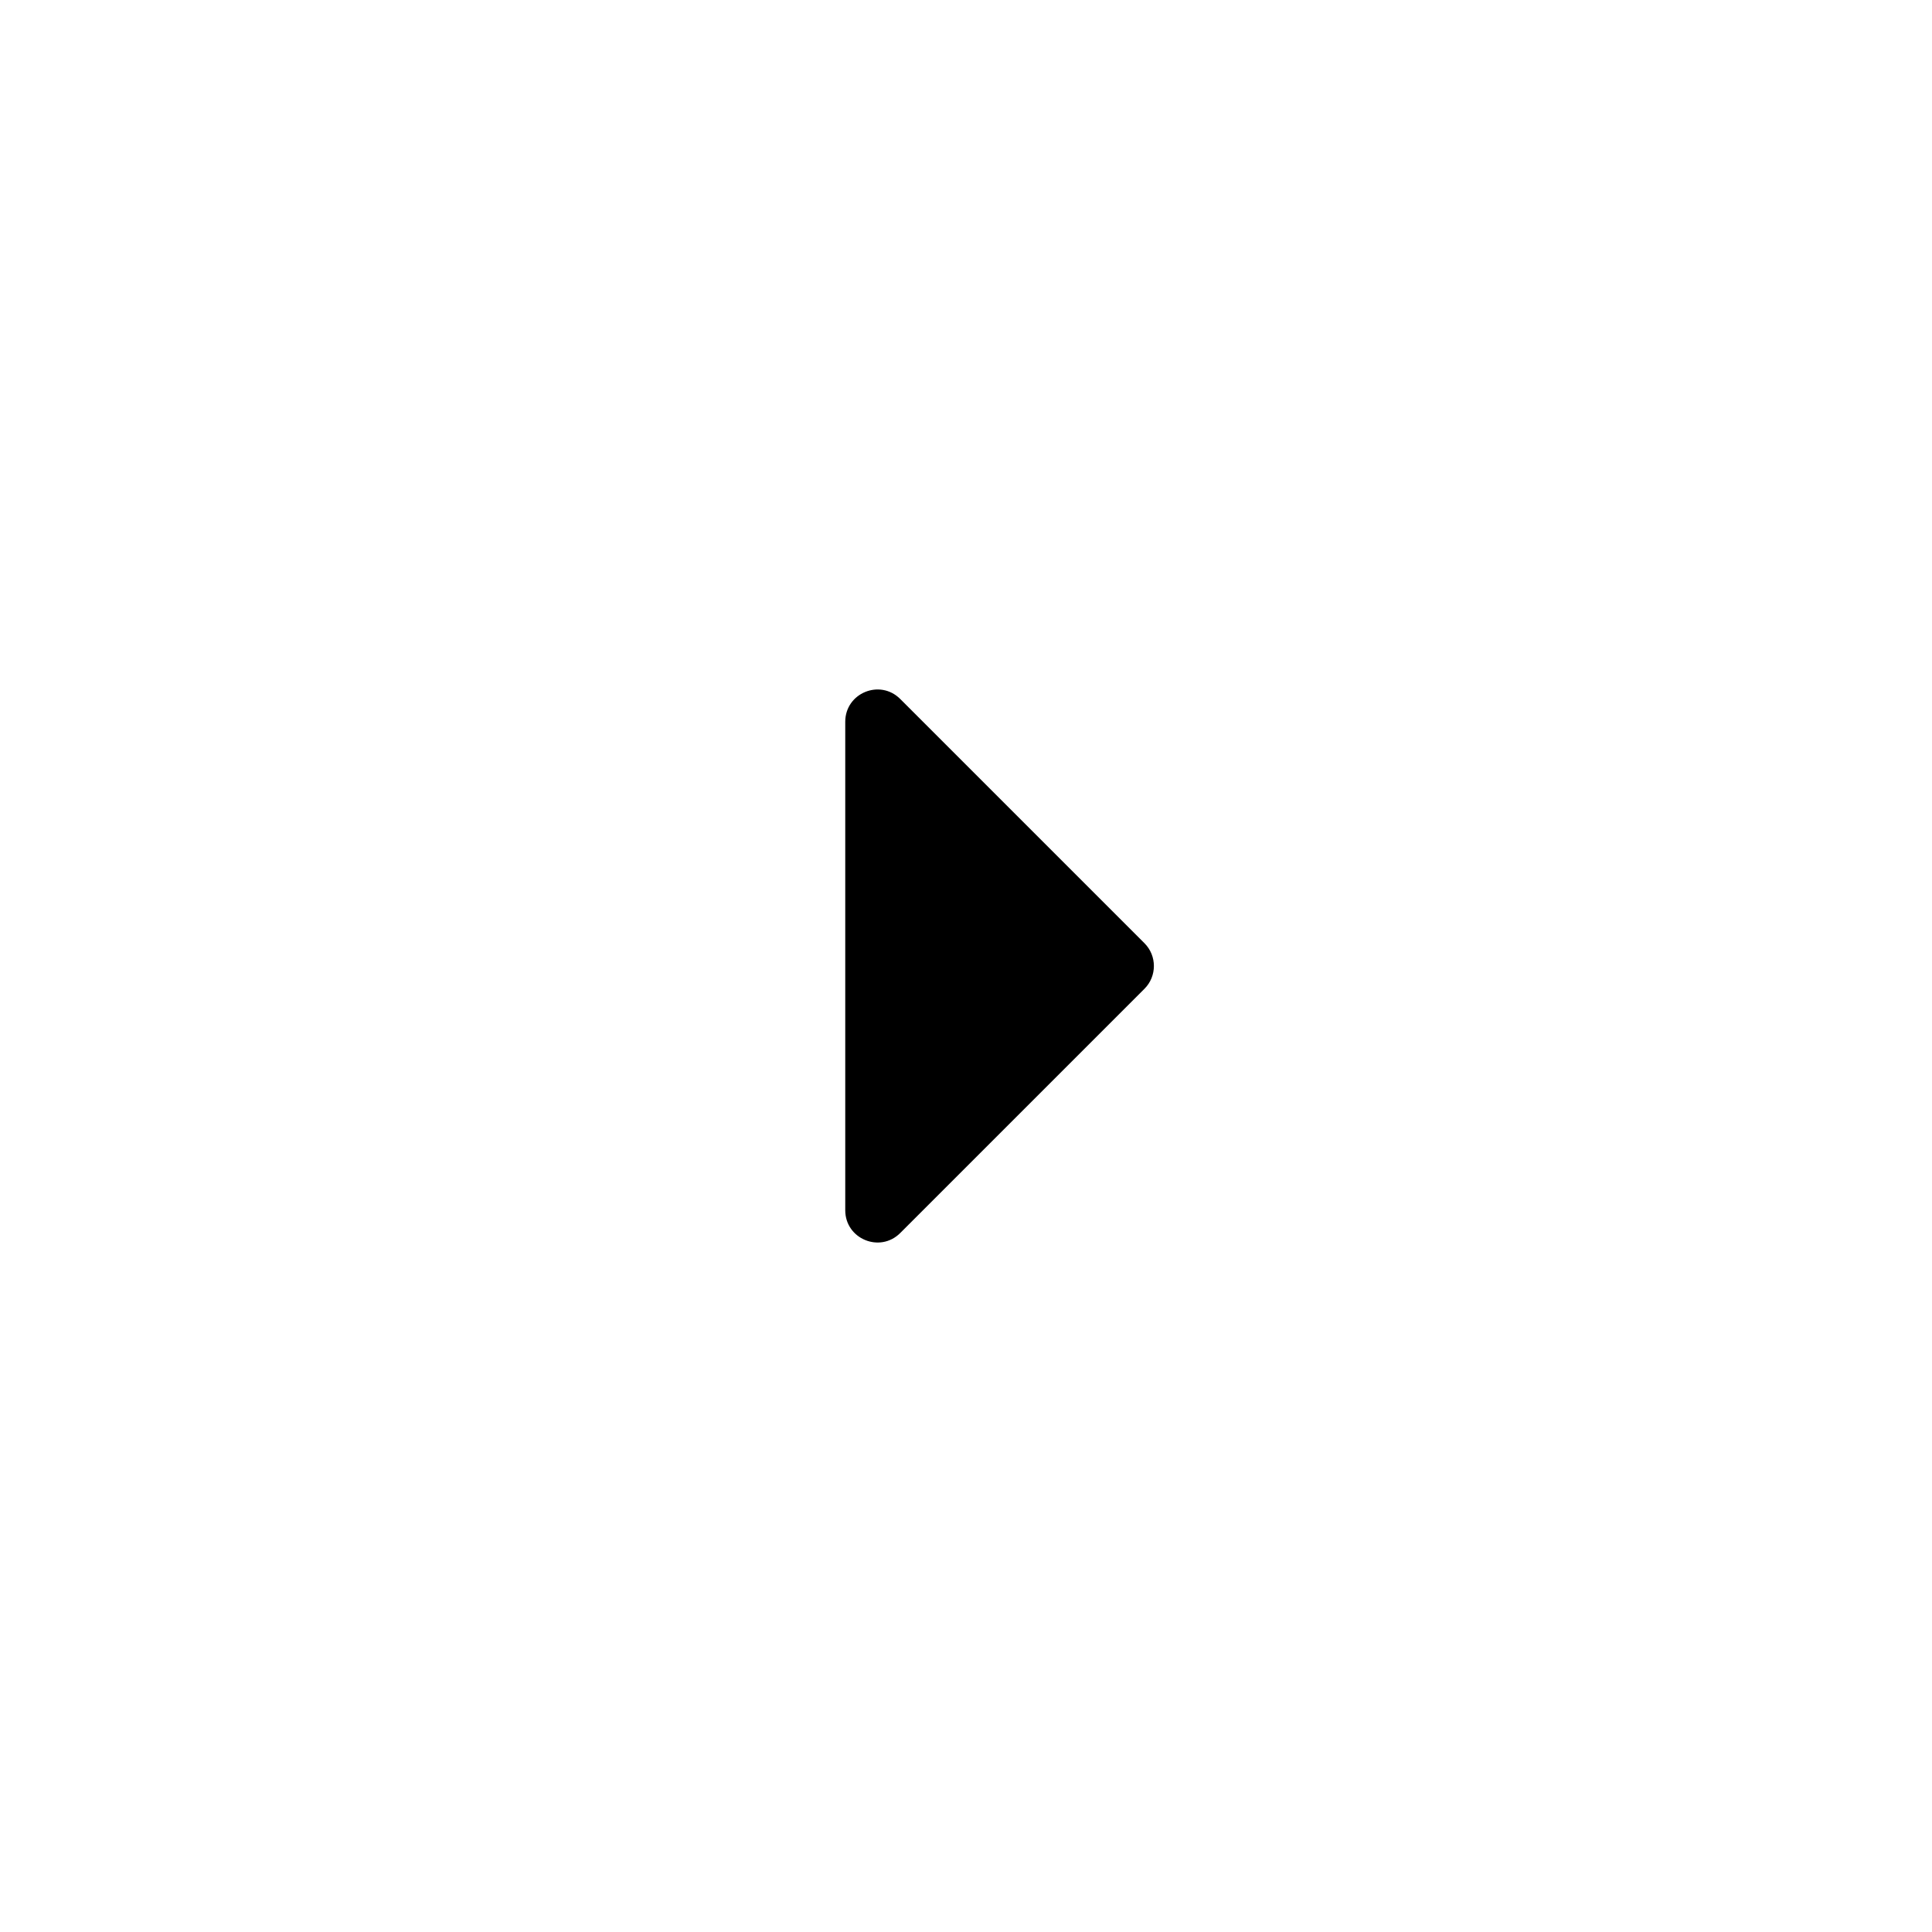
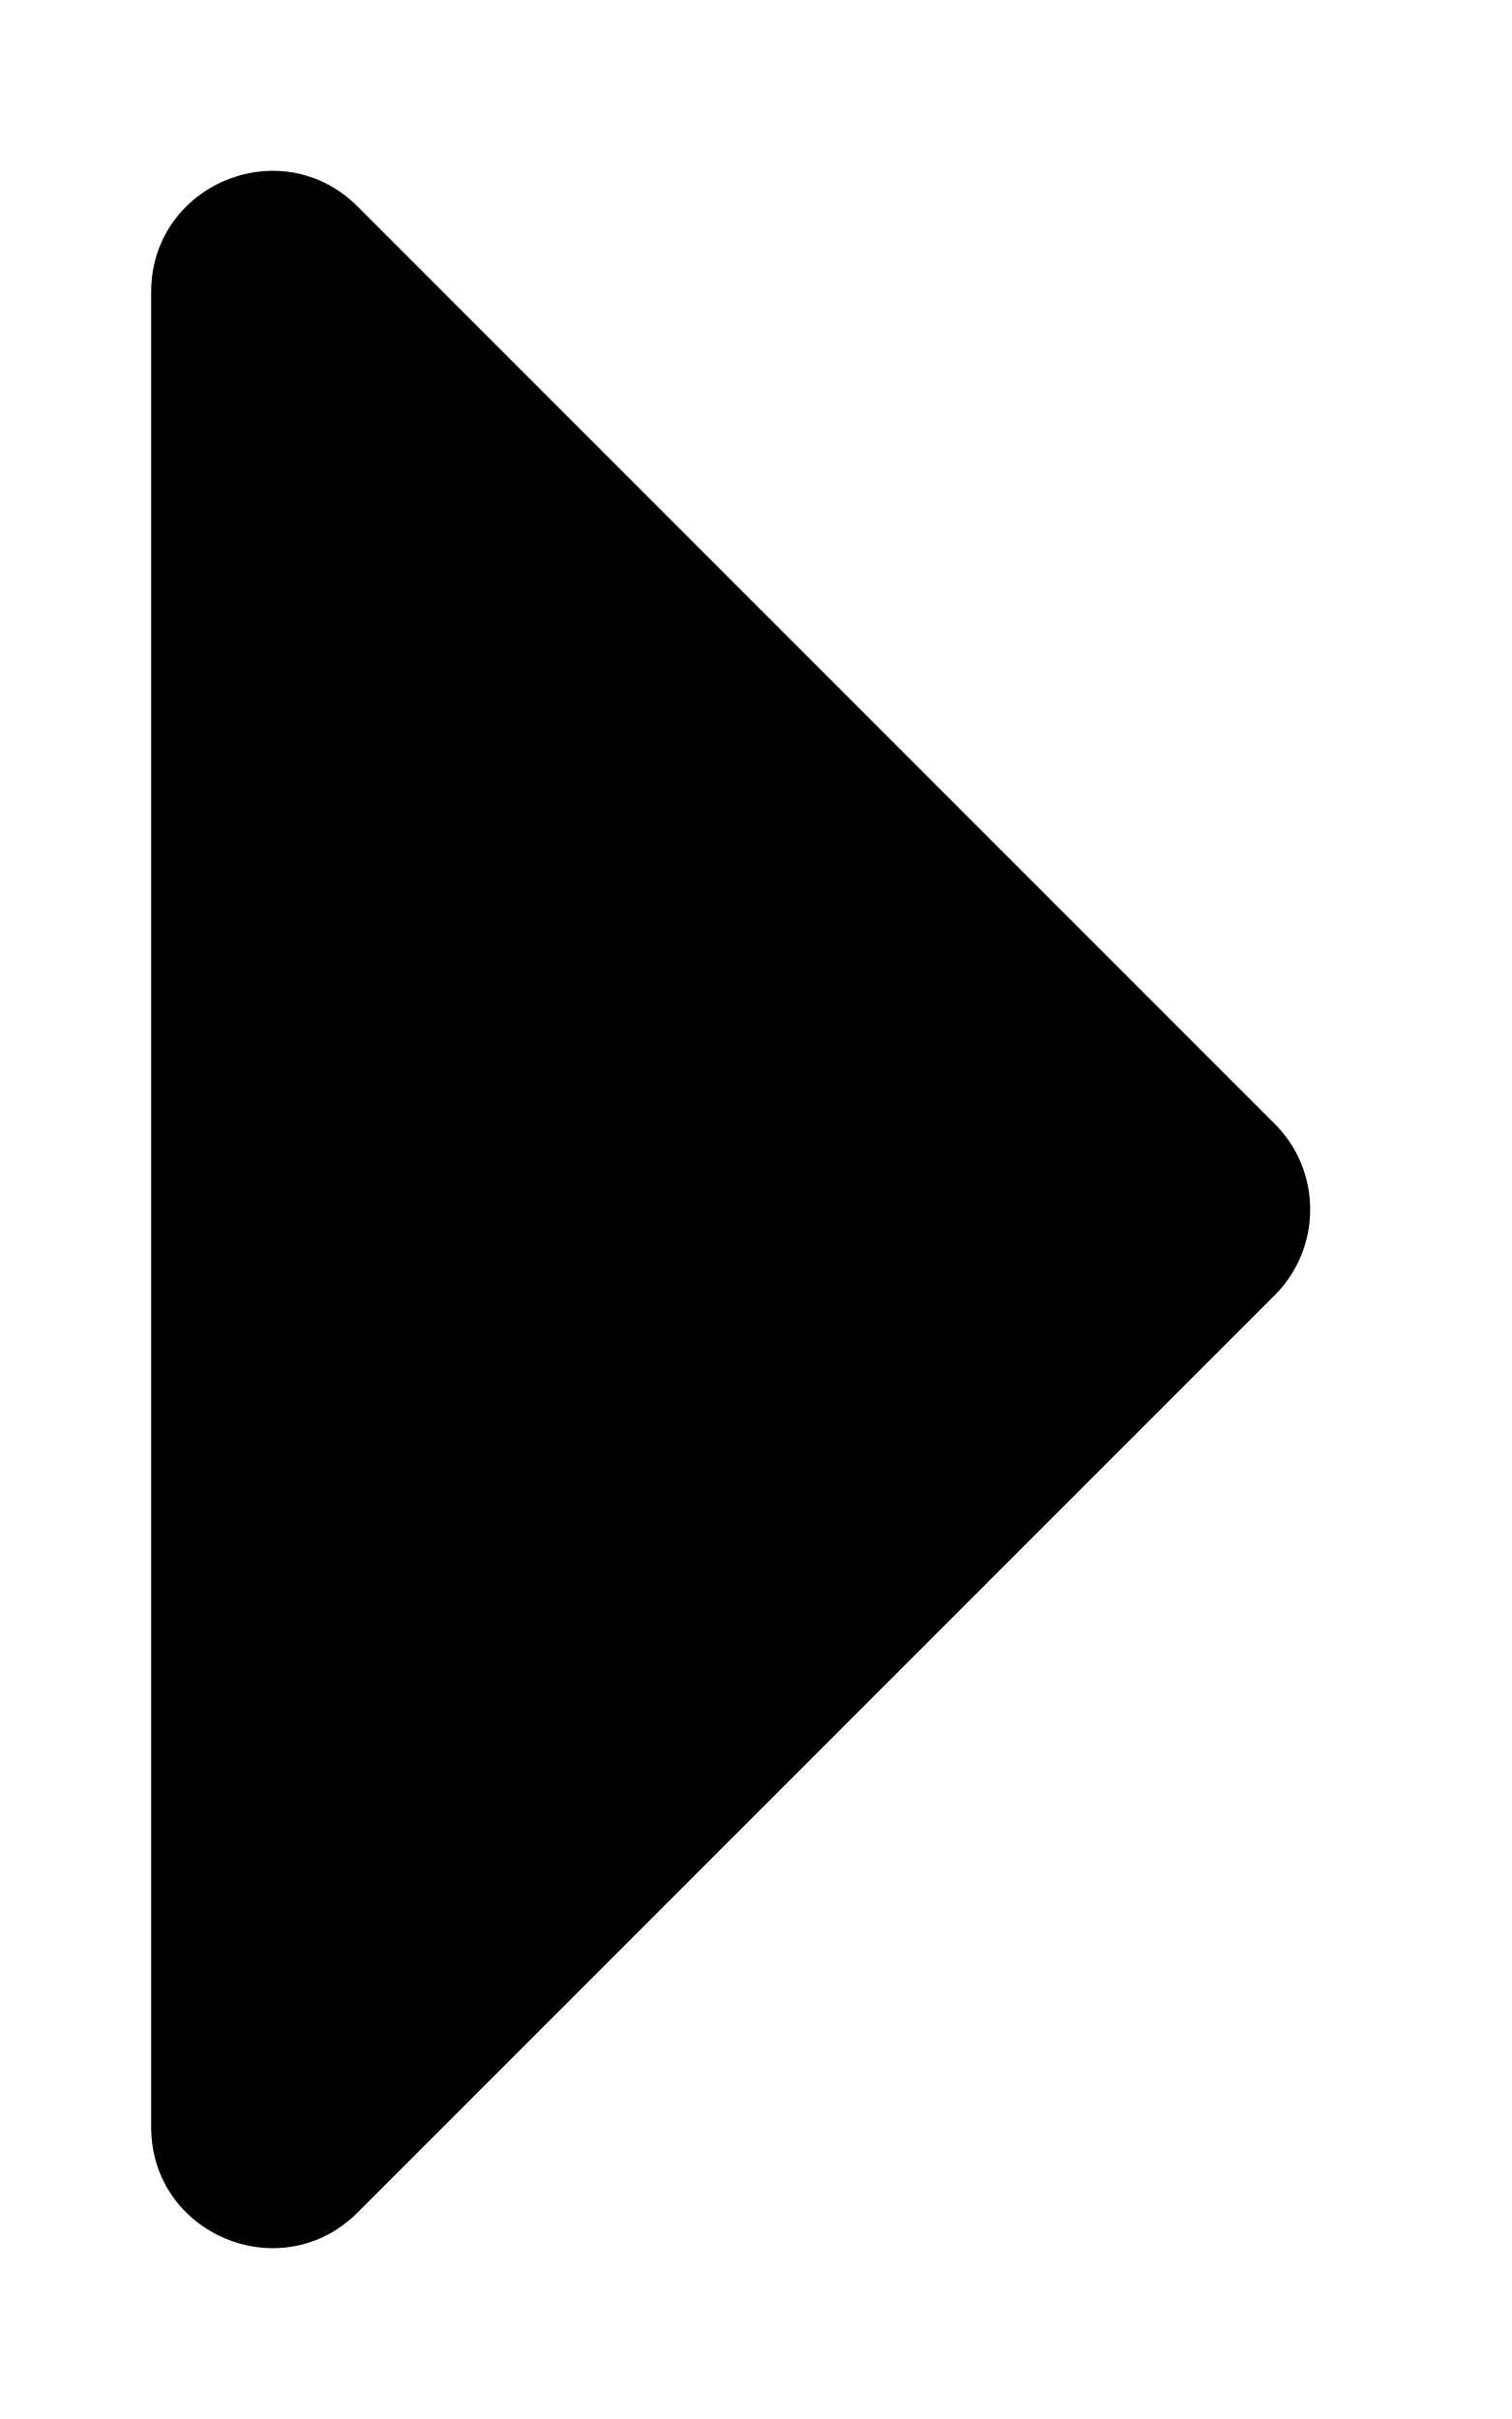
- <svg xmlns="http://www.w3.org/2000/svg" width="24" height="24" viewBox="0 0 24 24" fill="none">
-   <path d="M14.217 11.717C14.373 11.873 14.373 12.127 14.217 12.283L11.183 15.317C10.931 15.569 10.5 15.391 10.5 15.034L10.5 8.966C10.5 8.609 10.931 8.431 11.183 8.683L14.217 11.717Z" fill="black" />
+ <svg xmlns="http://www.w3.org/2000/svg" width="5px" height="8px" viewBox="0 0 5 8" version="1.1">
+   <g id="Page-1" stroke="none" stroke-width="1" fill="none" fill-rule="evenodd">
+     <g id="A0" transform="translate(-802, -1449)" fill="#000000" fill-rule="nonzero">
+       <g id="caret-right-medium" transform="translate(802, 1449)">
+         <path d="M4.217,3.717 C4.373,3.873 4.373,4.127 4.217,4.283 L1.183,7.317 C0.931,7.569 0.5,7.391 0.5,7.034 L0.5,0.966 C0.5,0.609 0.931,0.431 1.183,0.683 L4.217,3.717 Z" id="Path" />
+       </g>
+     </g>
+   </g>
</svg>
